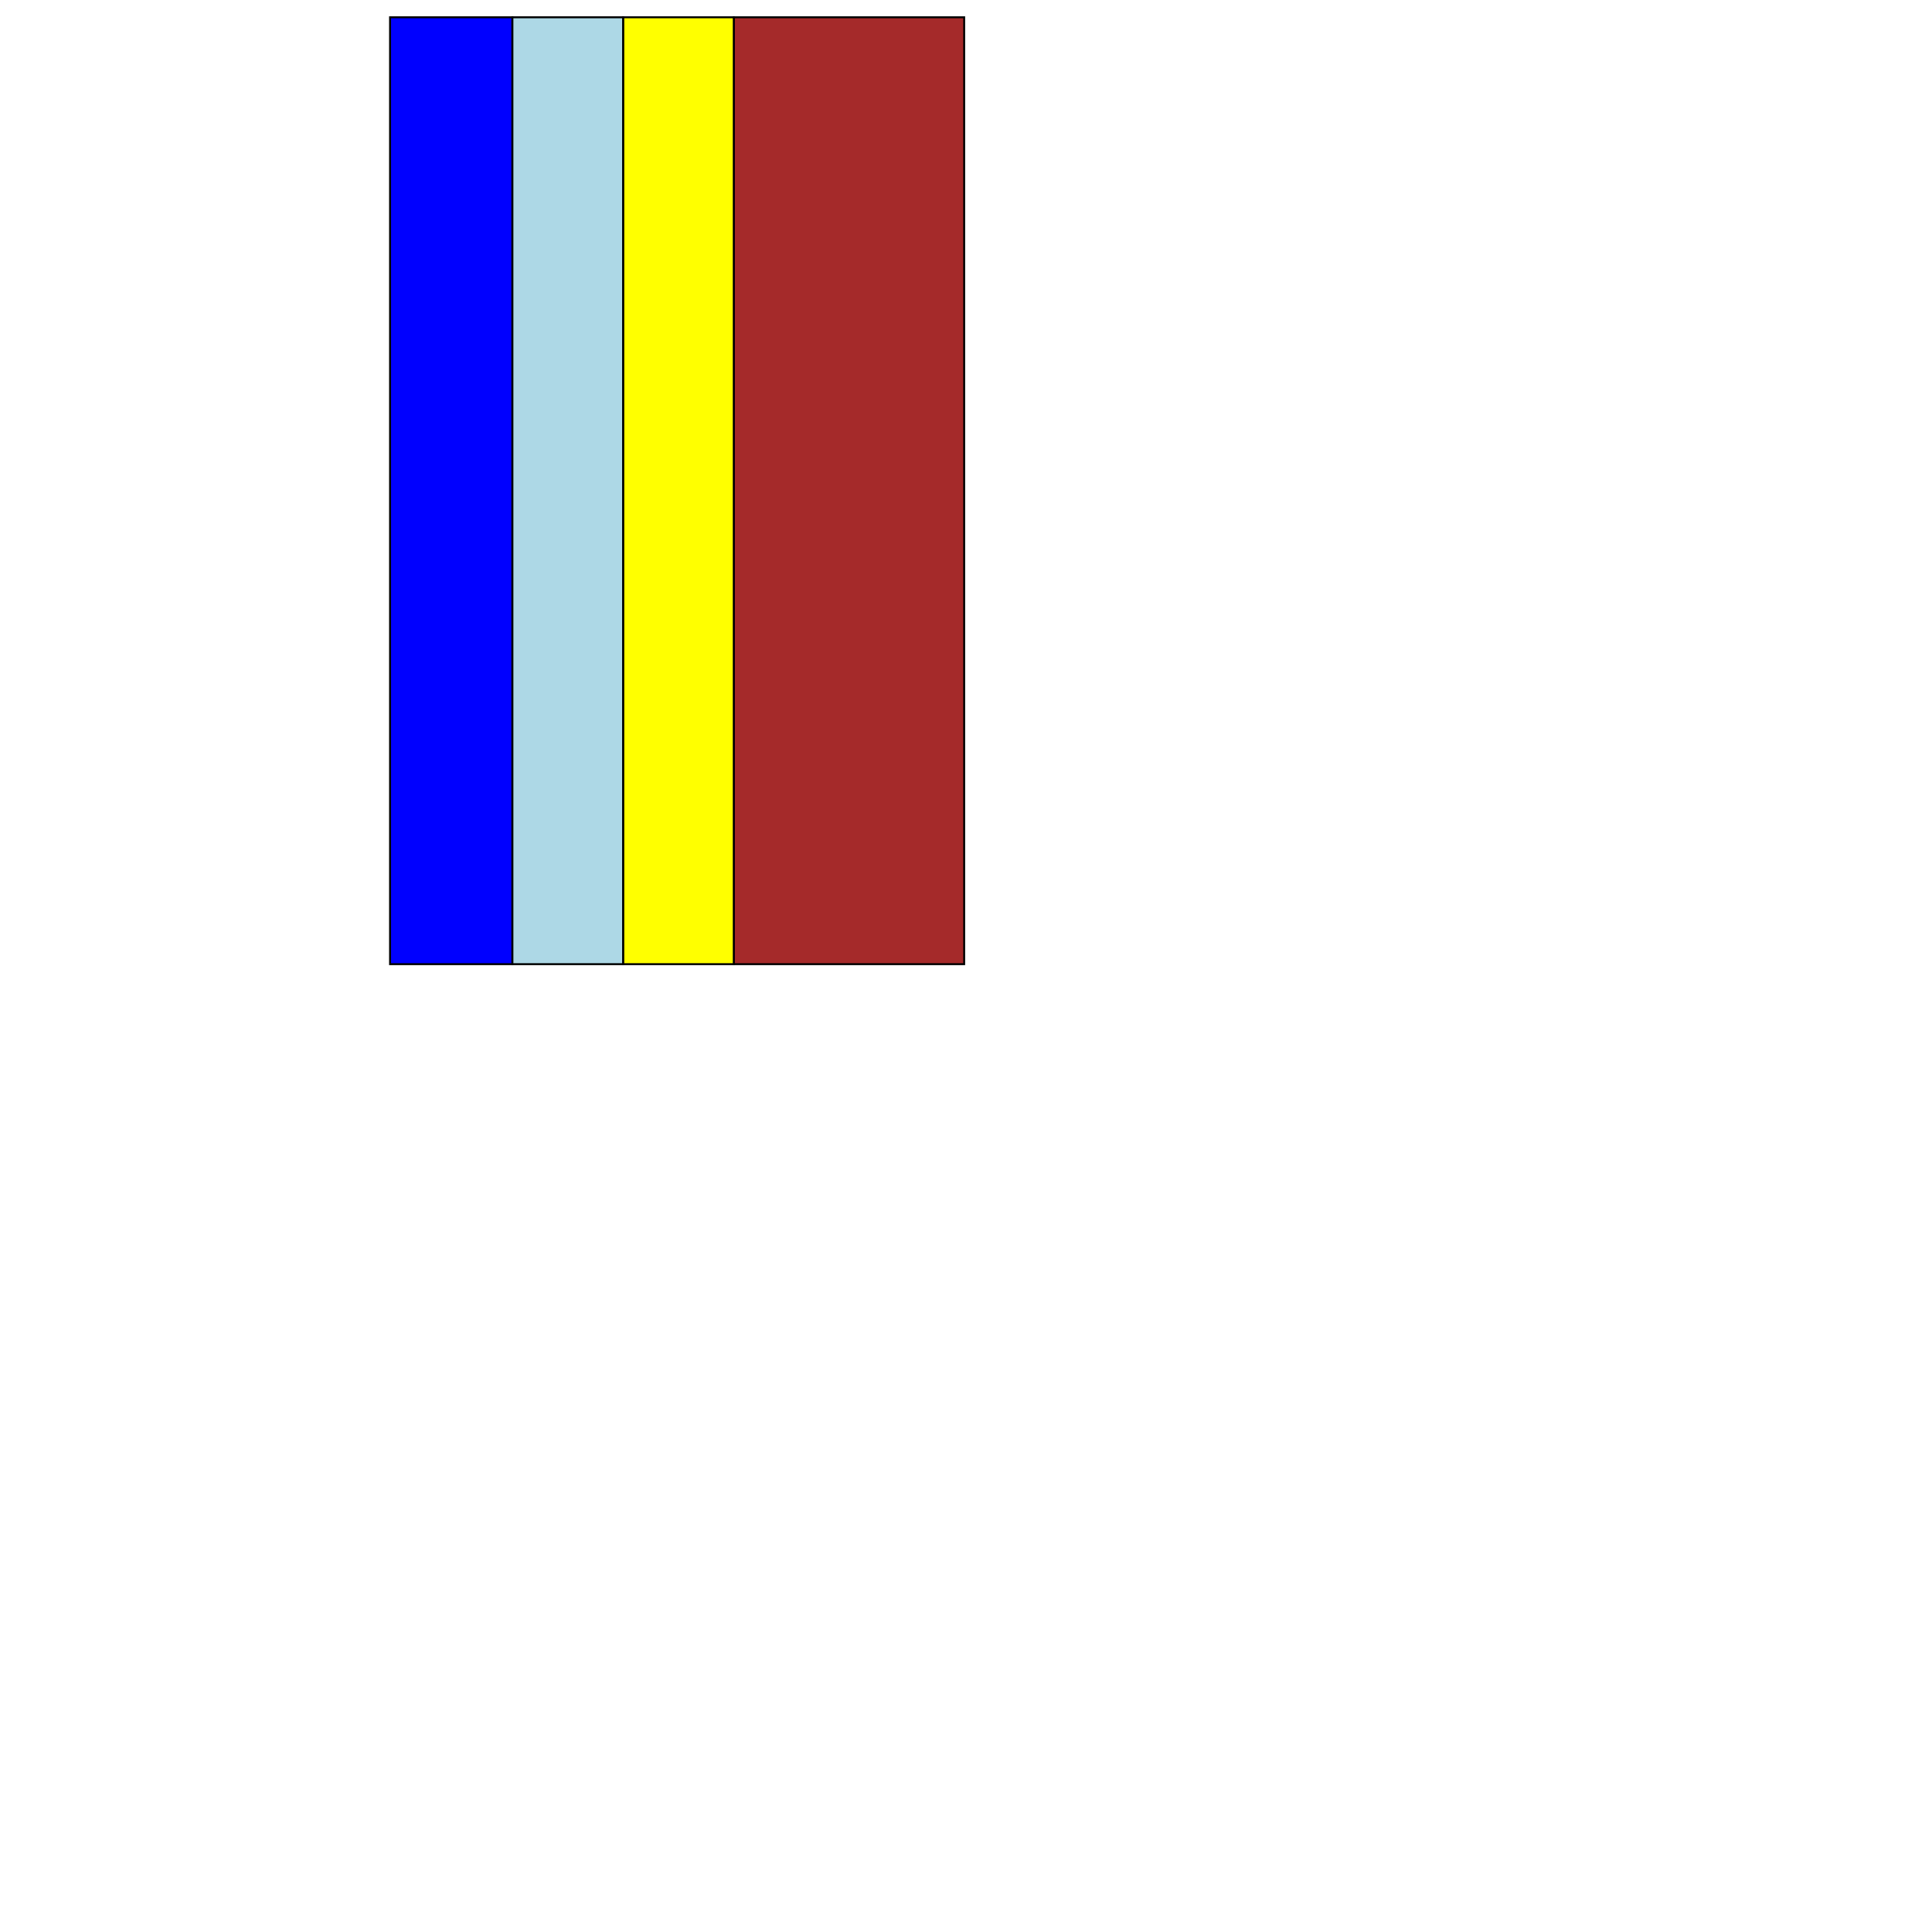
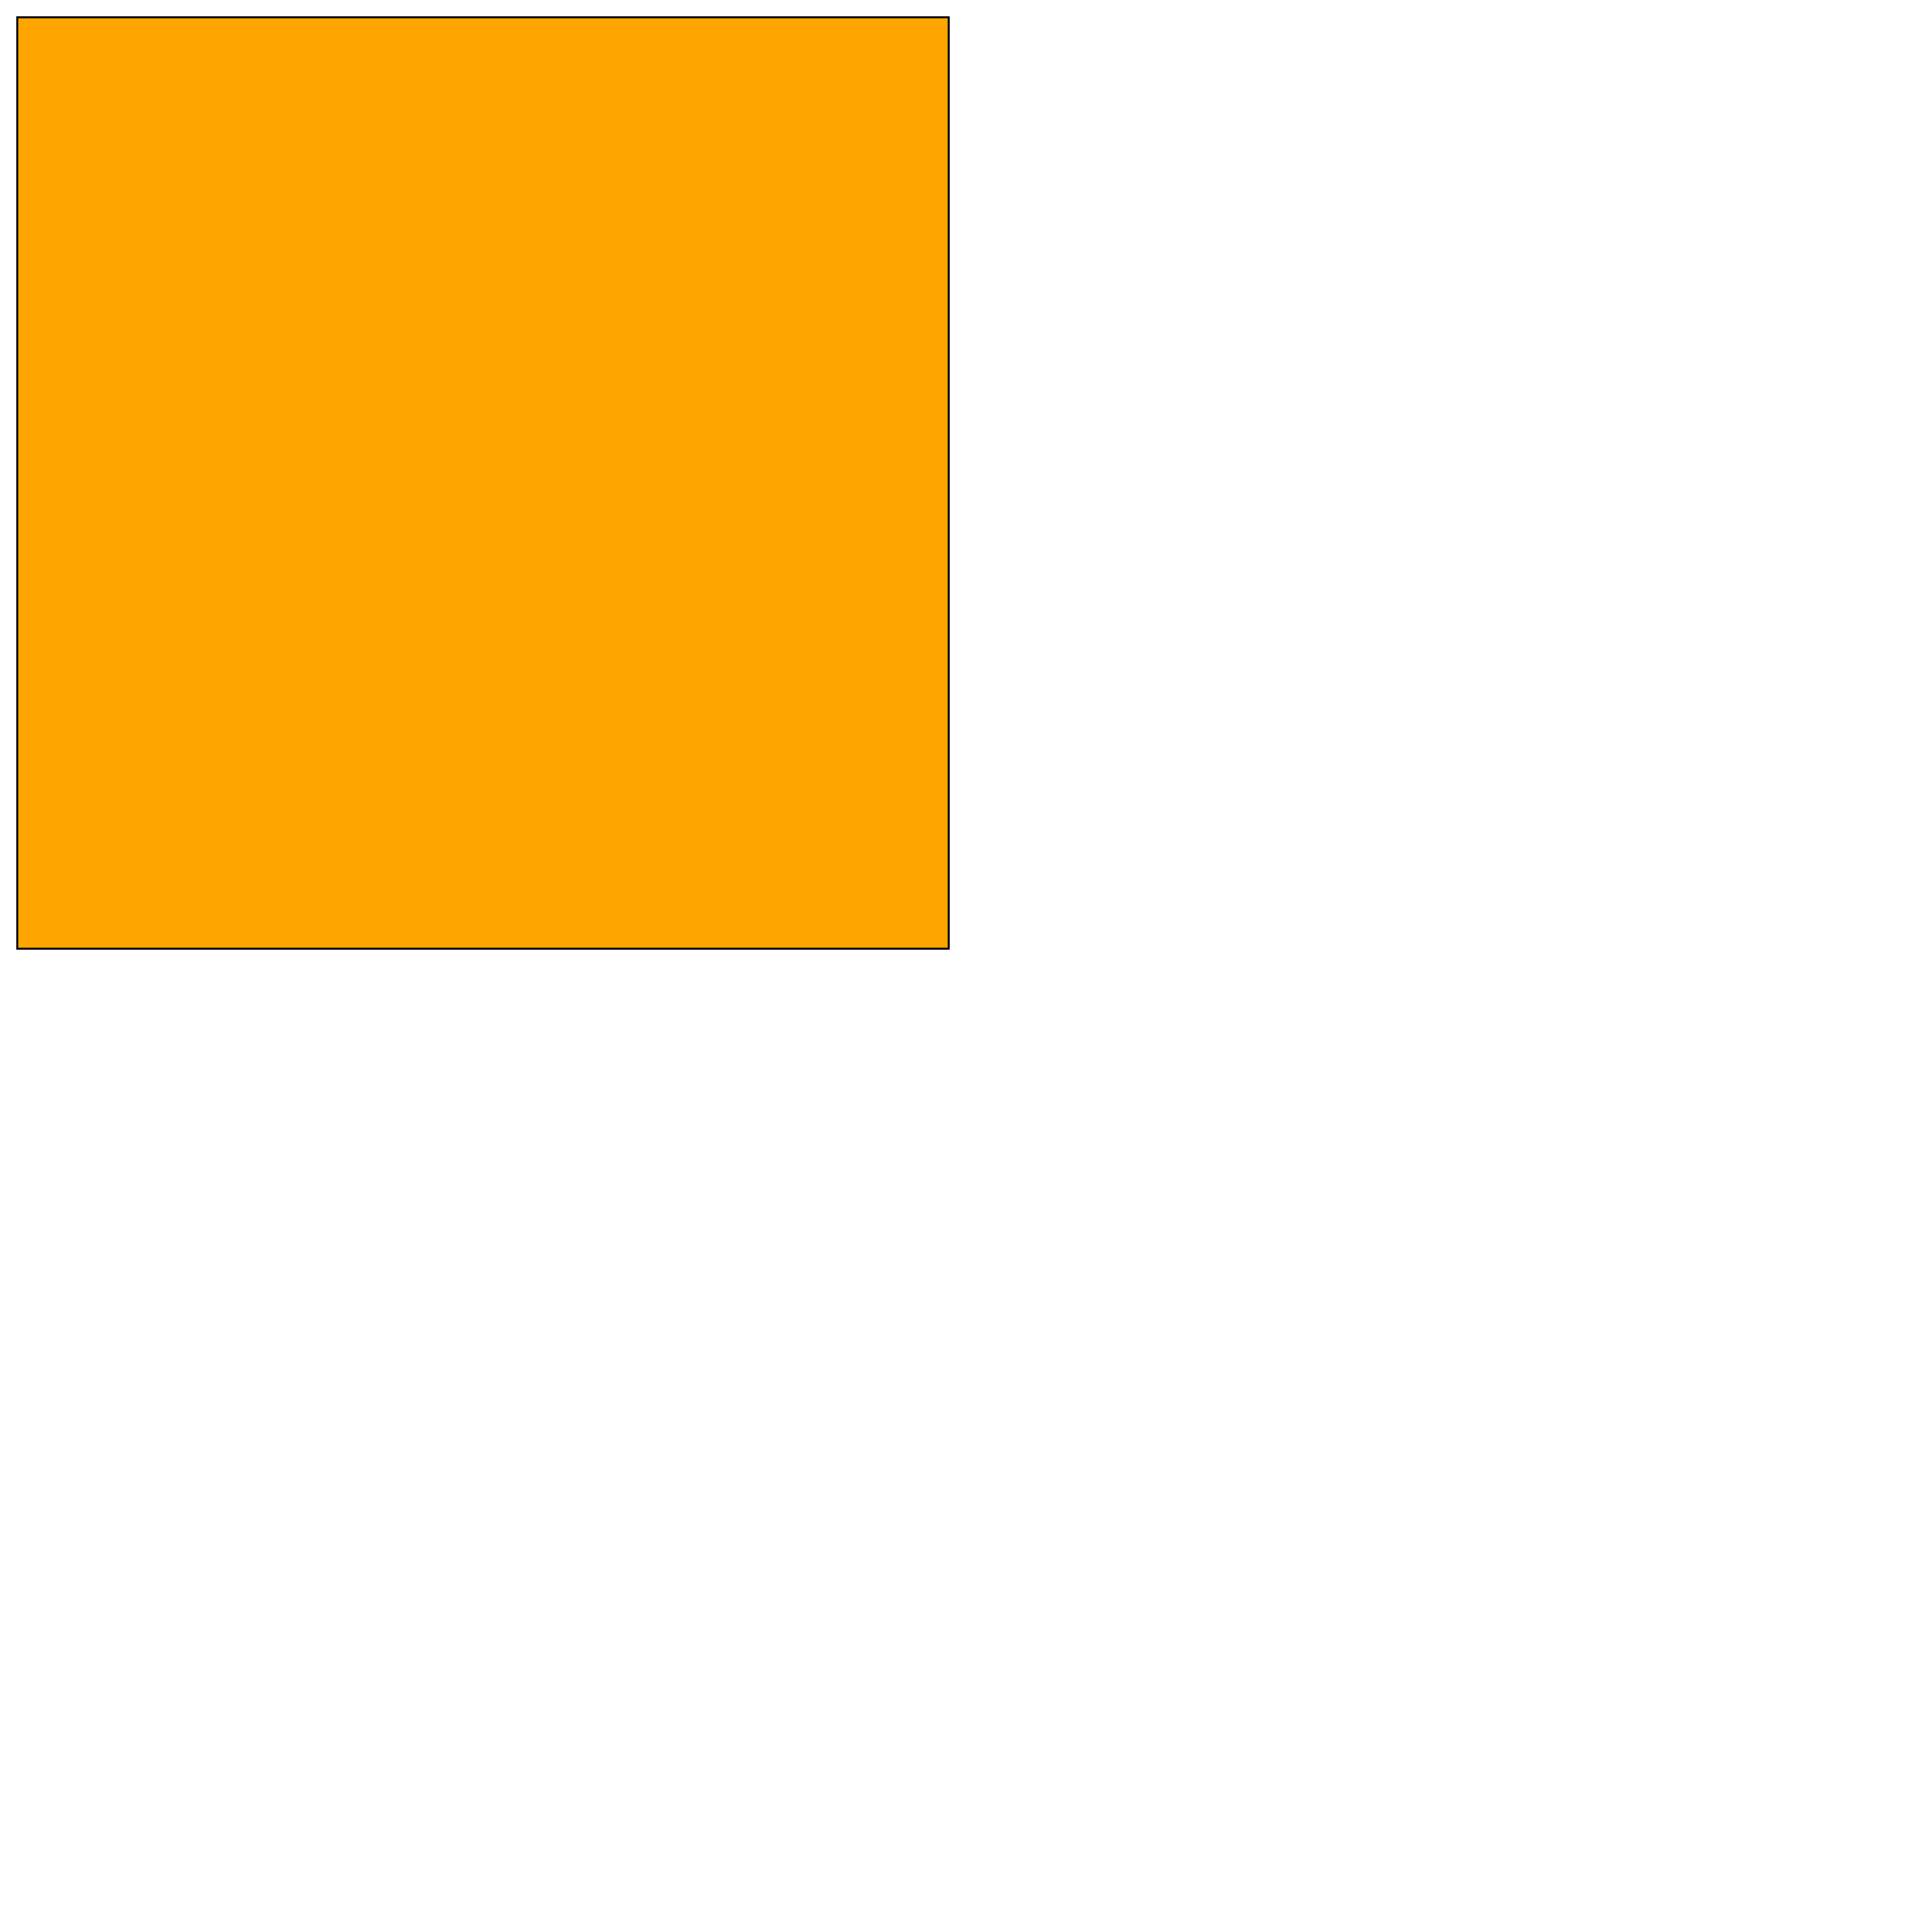
<svg xmlns="http://www.w3.org/2000/svg" height="2000" width="2000">
  <marker id="endArrow" markerHeight="8" markerUnits="strokeWidth" markerWidth="10" orient="auto" refX="1" refY="5" viewBox="0 0 10 10">
    <polyline fill="darkblue" points="0,0 10,5 0,10 1,5" />
  </marker>
-   <path d="M 998.109 998.109 759.587 998.109 759.587 17.89 998.109 17.89 z " style="fill: brown; stroke: black; stroke-width: 0; fill-type: evenodd" fill-opacity="1" />
-   <path d="M 998.109 998.109 759.587 998.109 759.587 17.89 998.109 17.89 z" style="fill: none; stroke: black; stroke-width: 2; fill-type: evenodd" fill-opacity="1" />
-   <path d="M 530.456 998.11 403.781 998.11 403.781 17.89 530.456 17.89 z " style="fill: blue; stroke: black; stroke-width: 0; fill-type: evenodd" fill-opacity="1" />
-   <path d="M 530.456 998.11 403.781 998.11 403.781 17.89 530.456 17.89 z" style="fill: none; stroke: black; stroke-width: 2; fill-type: evenodd" fill-opacity="1" />
-   <path d="M 759.586 998.109 645.021 998.109 645.021 17.89 759.586 17.89 z " style="fill: yellow; stroke: black; stroke-width: 0; fill-type: evenodd" fill-opacity="1" />
-   <path d="M 759.586 998.109 645.021 998.109 645.021 17.89 759.586 17.89 z" style="fill: none; stroke: black; stroke-width: 2; fill-type: evenodd" fill-opacity="1" />
-   <path d="M 645.021 17.89 645.021 17.89 645.021 998.11 645.021 998.11 645.021 998.11 615.021 998.11 615.021 998.11 530.456 998.11 530.456 17.89 615.021 17.89 615.021 17.89 645.021 17.89 z " style="fill: lightblue; stroke: black; stroke-width: 0; fill-type: evenodd" fill-opacity="1" />
-   <path d="M 645.021 17.89 645.021 17.89 645.021 998.11 645.021 998.11 645.021 998.11 615.021 998.11 615.021 998.11 530.456 998.11 530.456 17.89 615.021 17.89 615.021 17.89 645.021 17.89 z" style="fill: none; stroke: black; stroke-width: 2; fill-type: evenodd" fill-opacity="1" />
+   <path d="M 982.11 982.11 17.89 982.11 17.89 17.89 982.11 17.89 z " style="fill: orange; stroke: black; stroke-width: 0; fill-type: evenodd" fill-opacity="1" />
+   <path d="M 982.11 982.11 17.89 982.11 17.89 17.89 982.11 17.89 z" style="fill: none; stroke: black; stroke-width: 2; fill-type: evenodd" fill-opacity="1" />
</svg>
